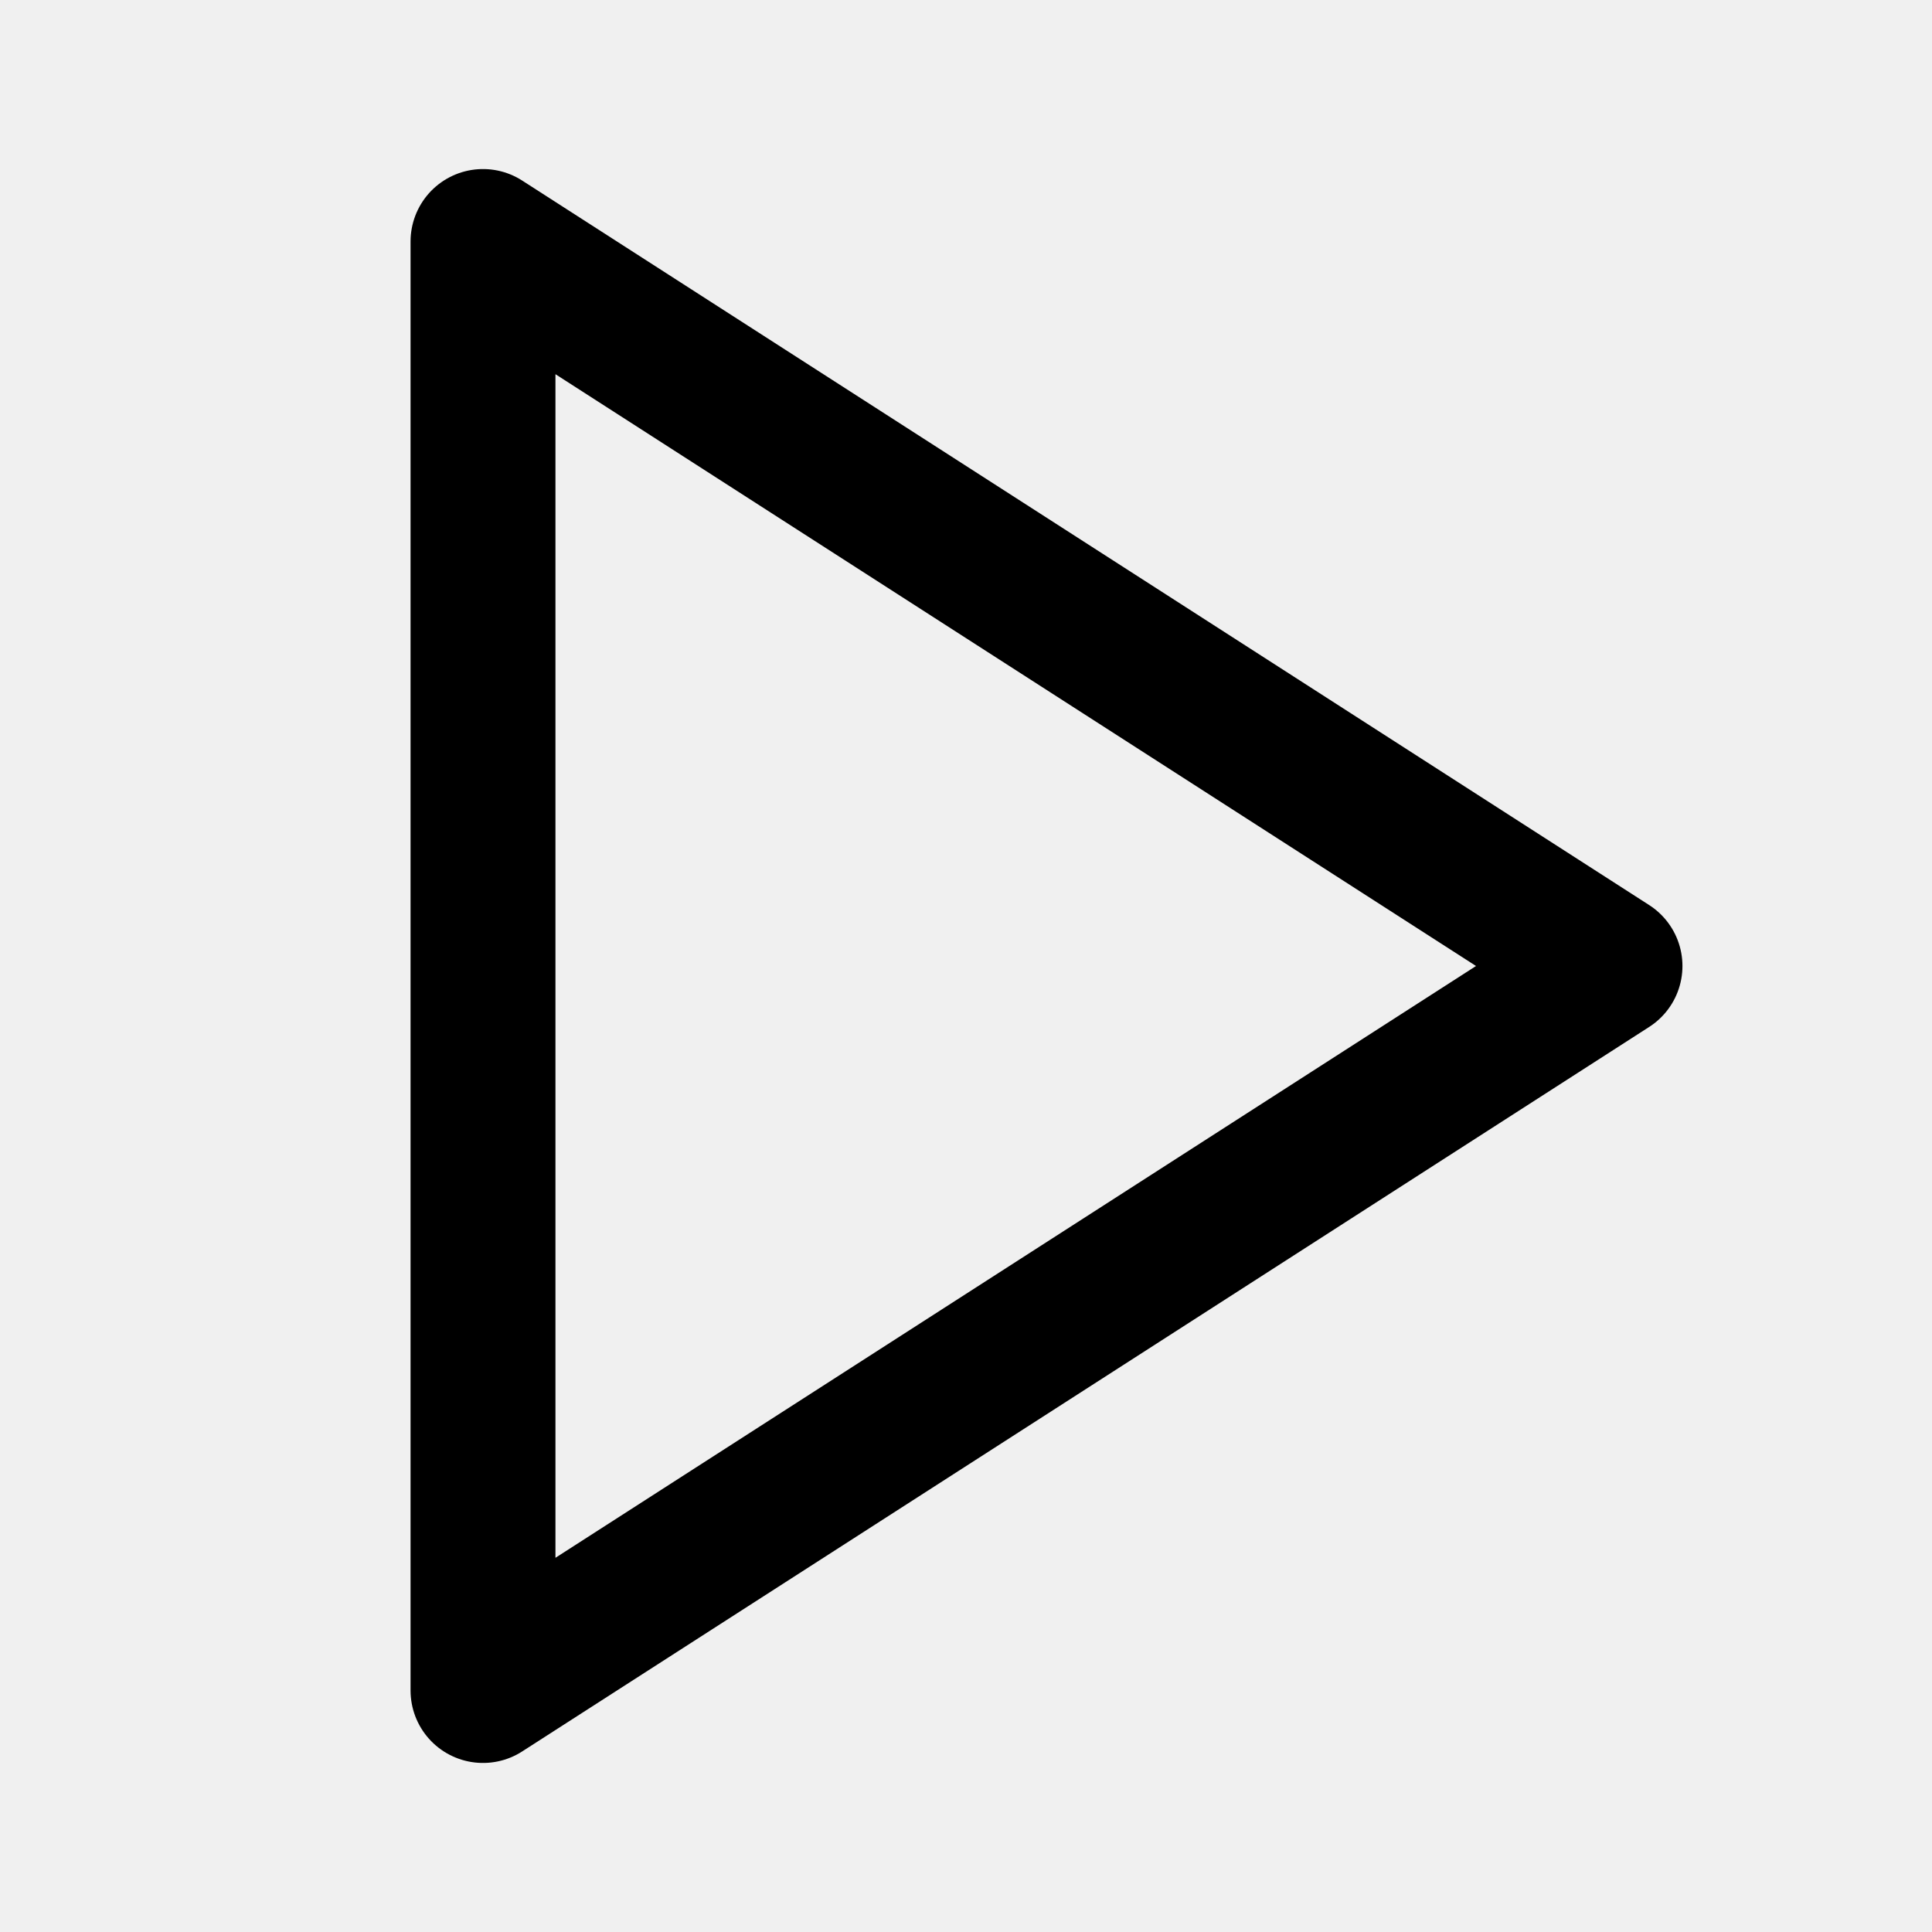
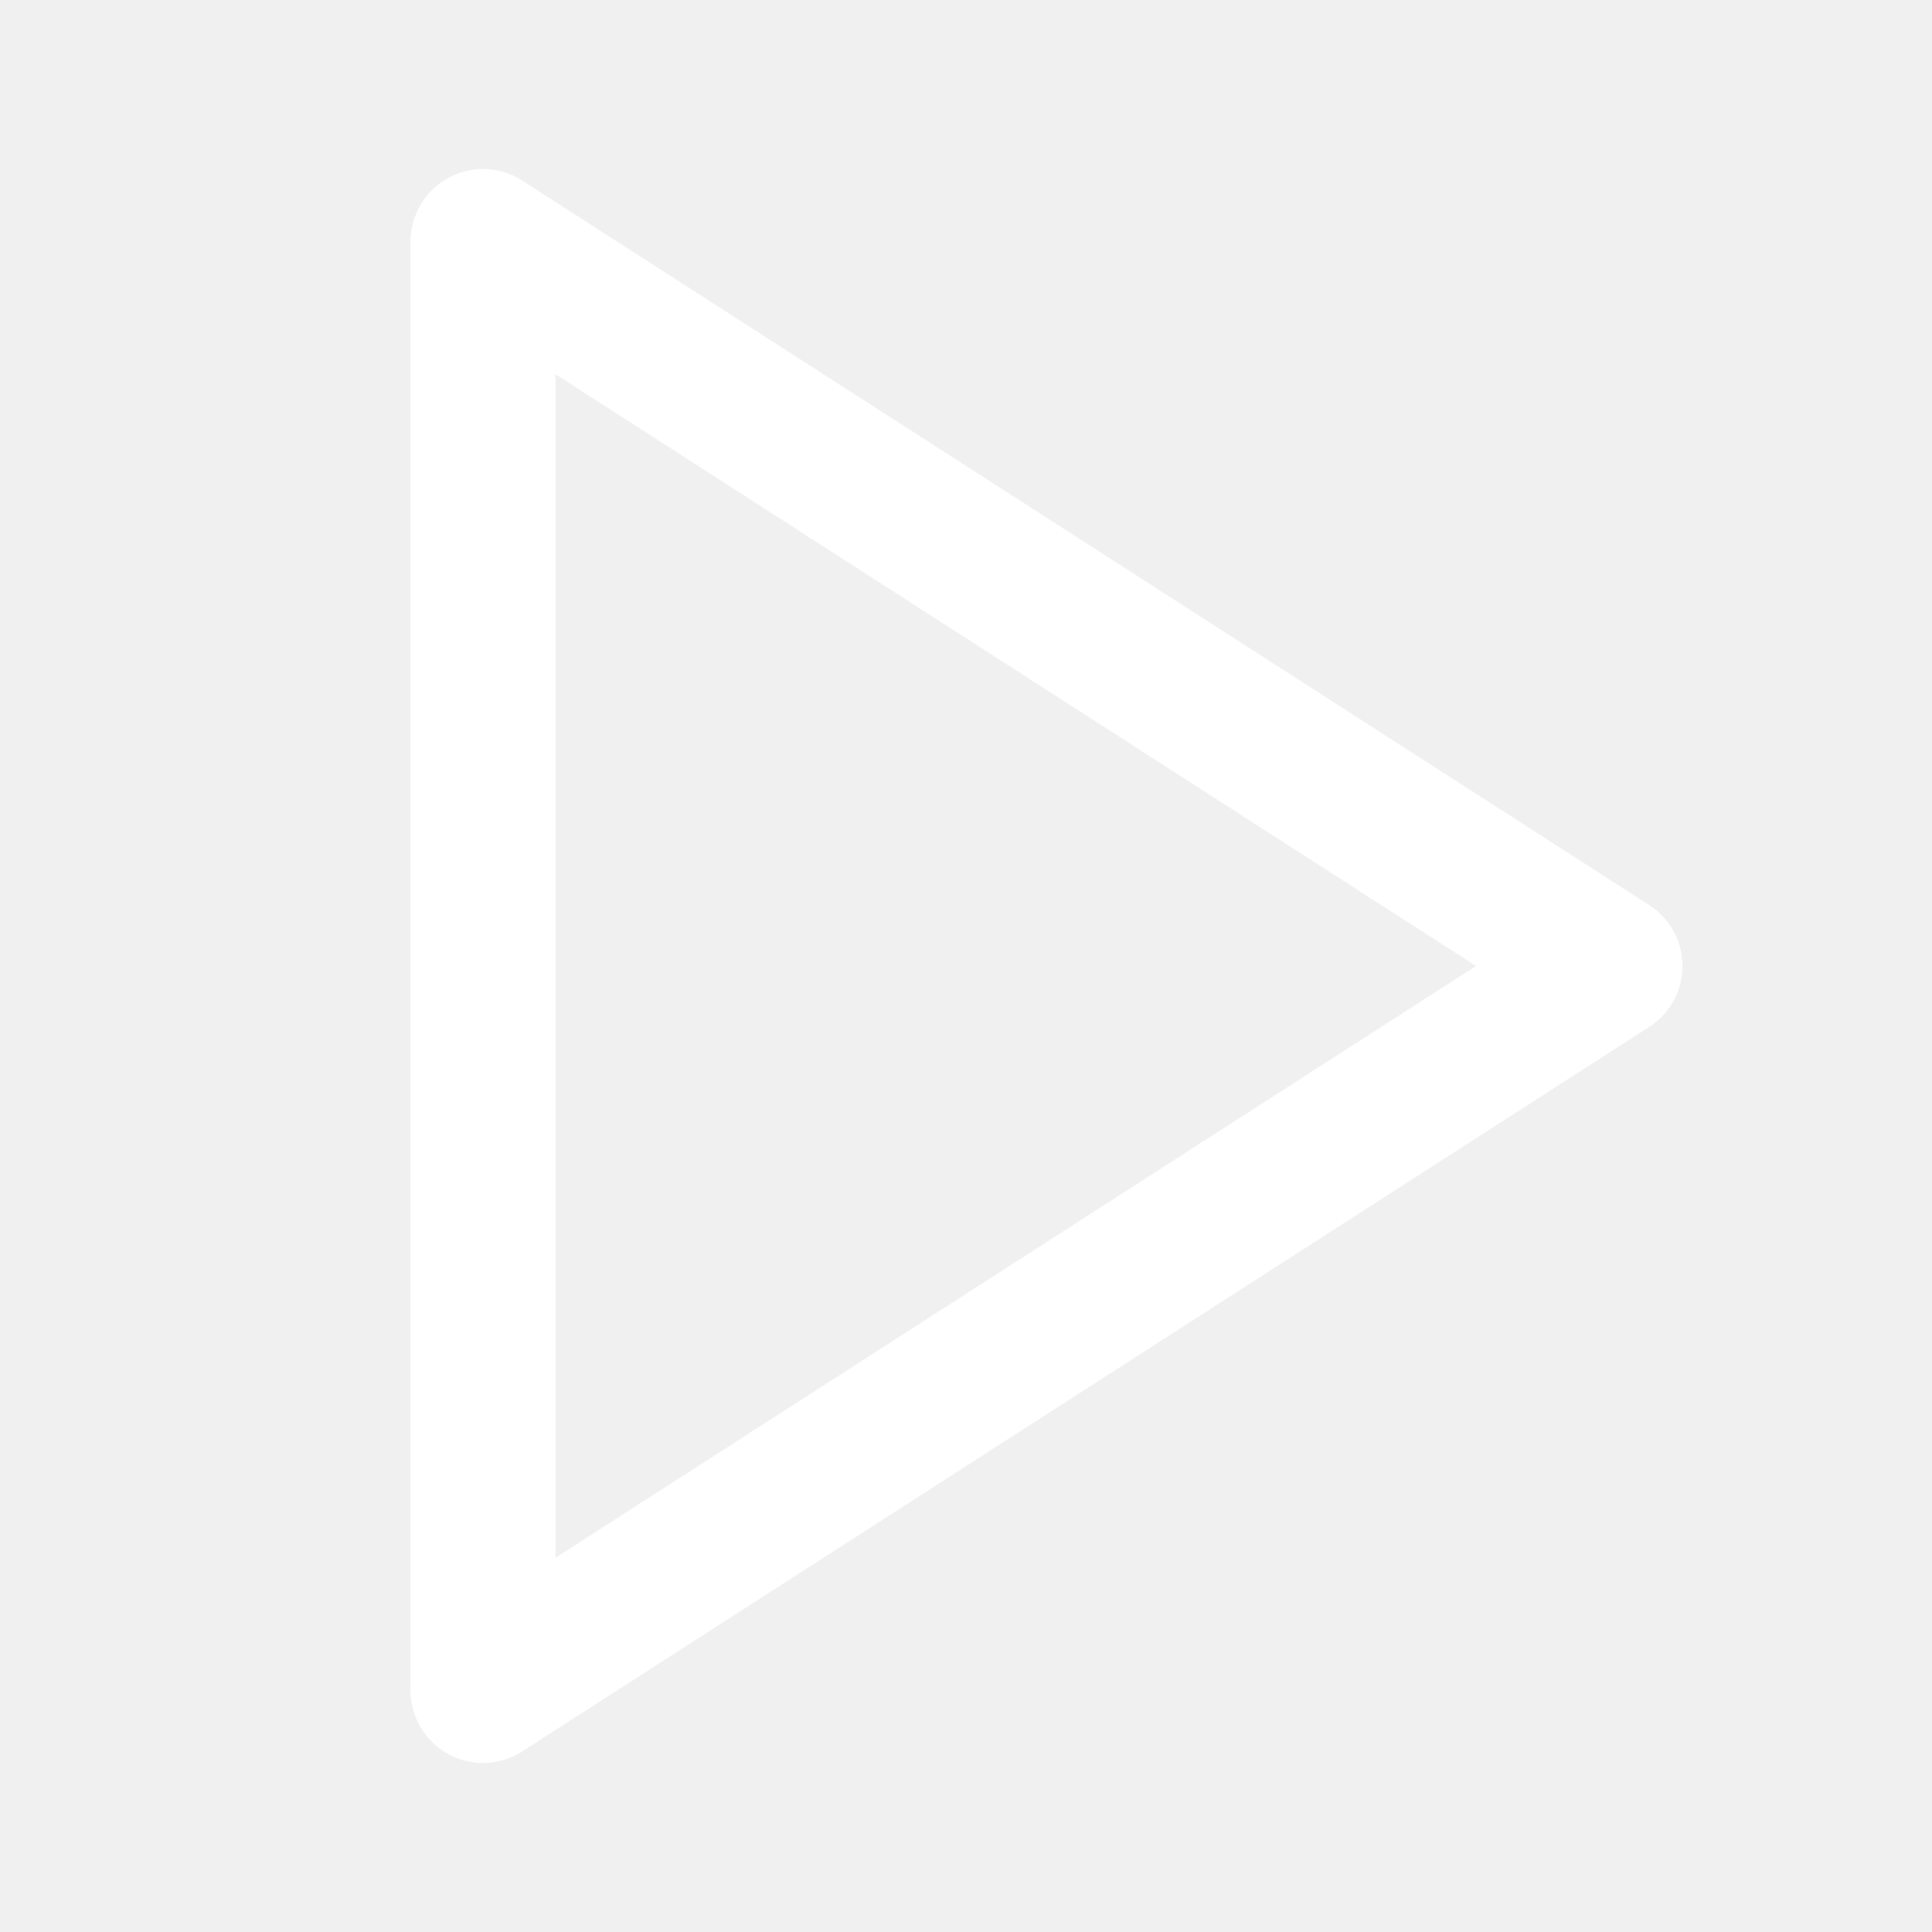
- <svg xmlns="http://www.w3.org/2000/svg" viewBox="0 0 24 24" fill="none" stroke="currentColor" stroke-width="1.8" stroke-linecap="round" stroke-linejoin="round">
+ <svg xmlns="http://www.w3.org/2000/svg" viewBox="0 0 24 24" fill="none" stroke="#ffffff" stroke-width="1.8" stroke-linecap="round" stroke-linejoin="round">
  <polygon points="6 3 20 12 6 21 6 3" />
</svg>
